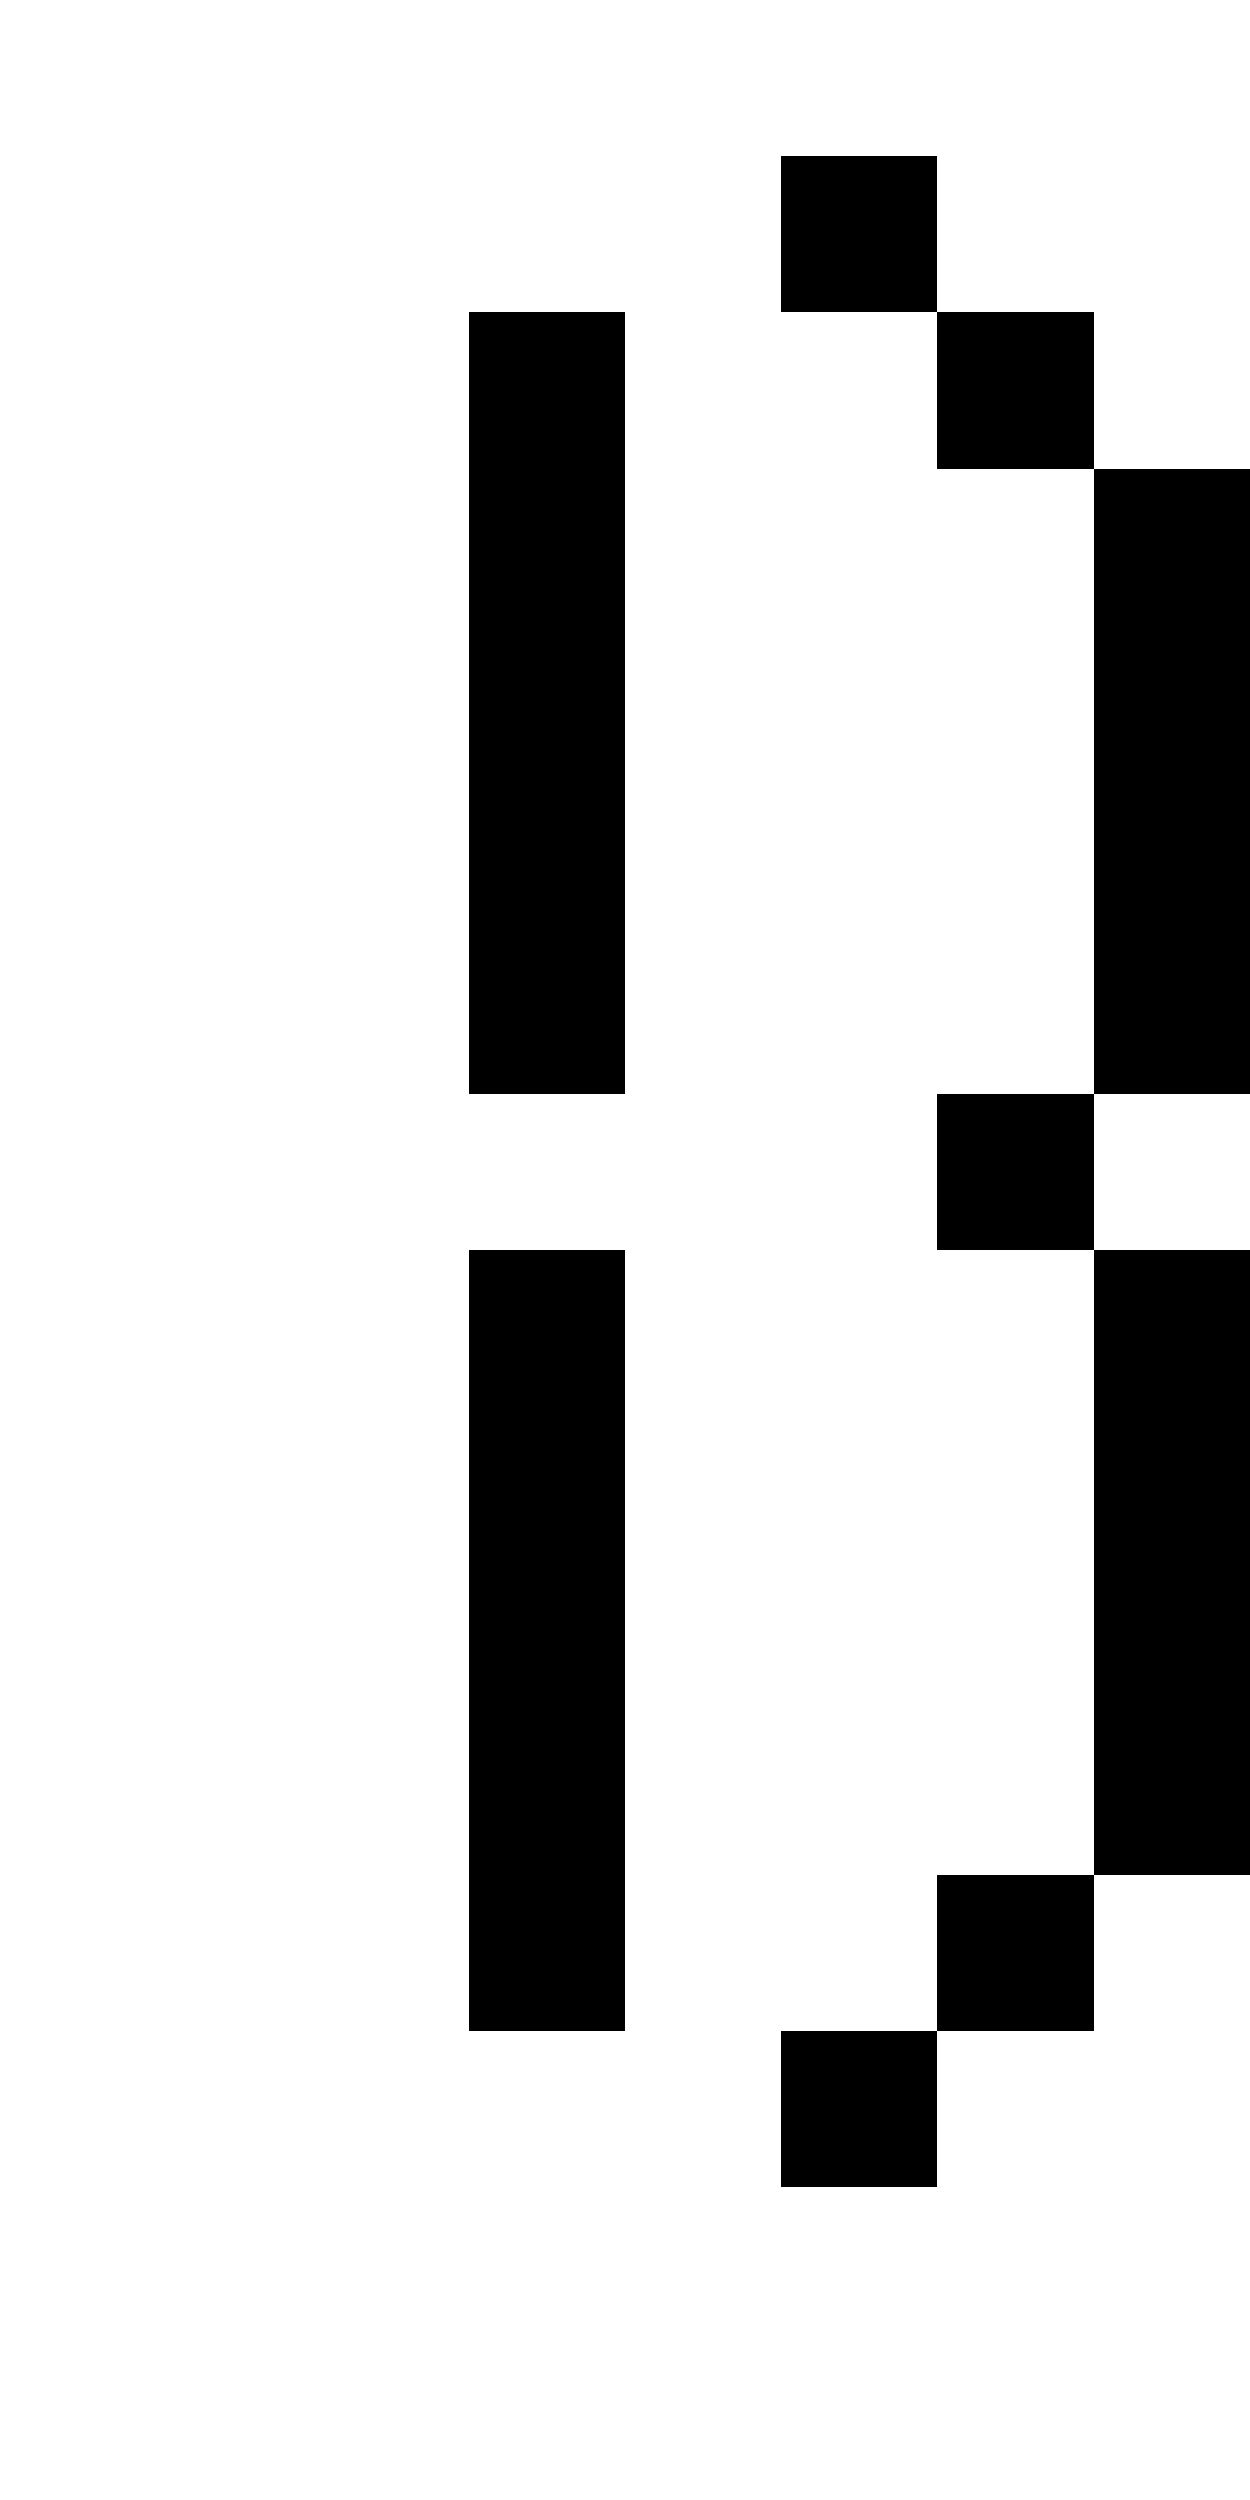
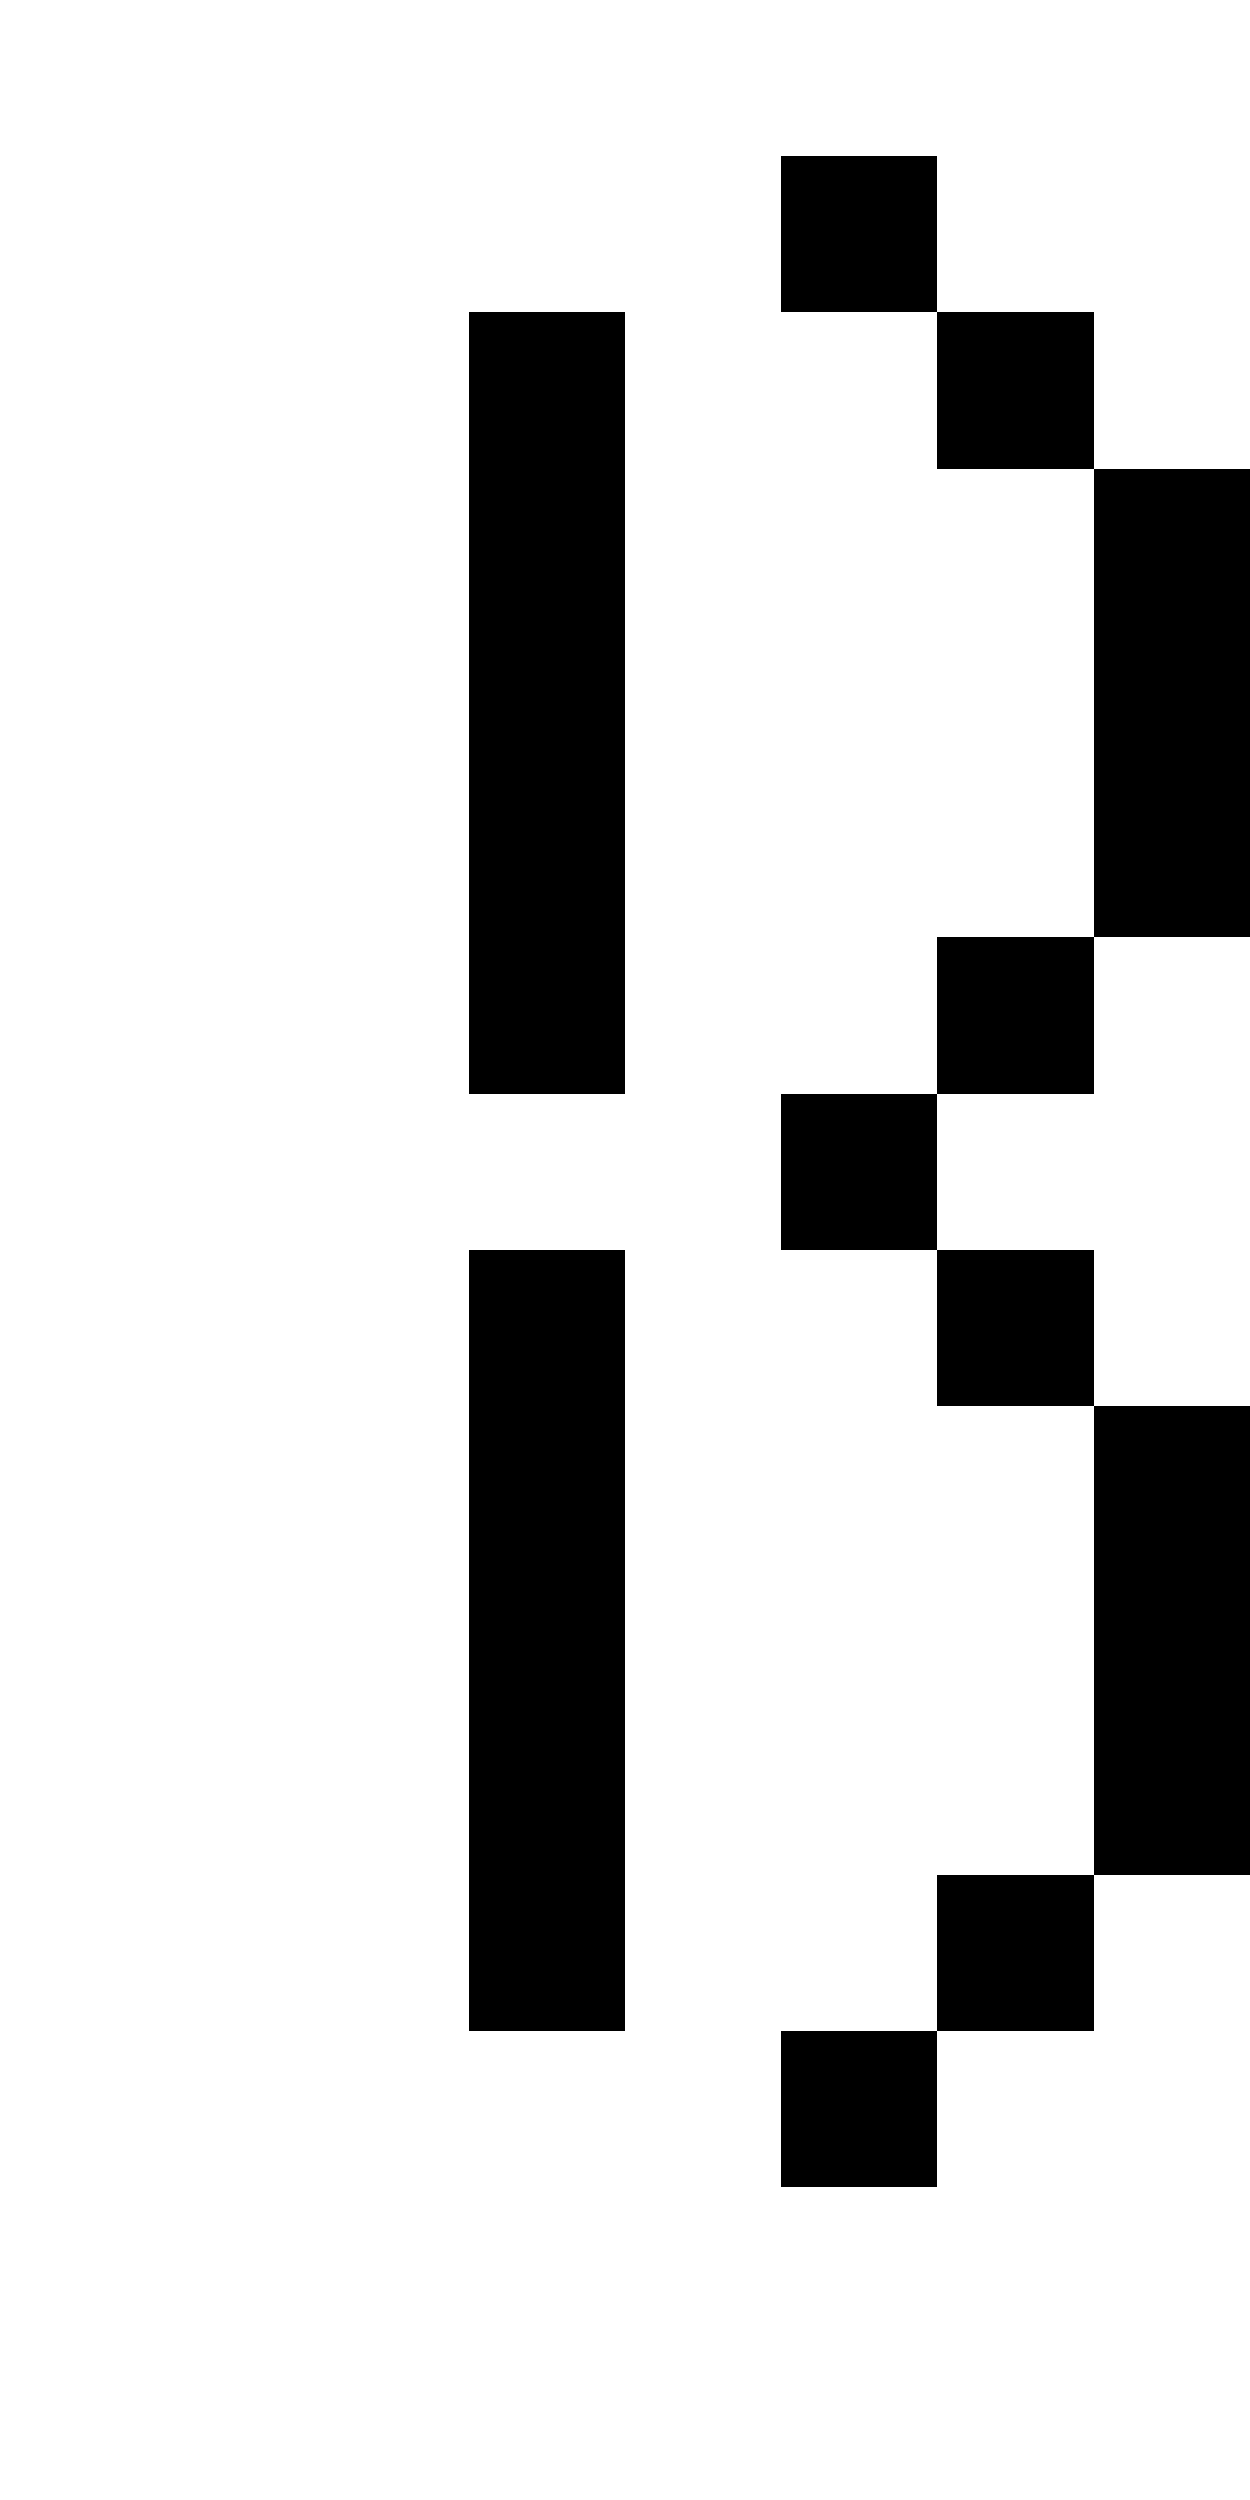
<svg xmlns="http://www.w3.org/2000/svg" baseProfile="full" height="64px" version="1.1" width="32px">
  <defs />
  <rect fill="rgb(255,255,255)" height="4px" shape-rendering="crispEdges" width="4px" x="4px" y="4px" />
  <rect fill="rgb(255,255,255)" height="4px" shape-rendering="crispEdges" width="4px" x="4px" y="8px" />
  <rect fill="rgb(255,255,255)" height="4px" shape-rendering="crispEdges" width="4px" x="4px" y="12px" />
  <rect fill="rgb(255,255,255)" height="4px" shape-rendering="crispEdges" width="4px" x="4px" y="16px" />
  <rect fill="rgb(255,255,255)" height="4px" shape-rendering="crispEdges" width="4px" x="4px" y="20px" />
  <rect fill="rgb(255,255,255)" height="4px" shape-rendering="crispEdges" width="4px" x="4px" y="24px" />
  <rect fill="rgb(255,255,255)" height="4px" shape-rendering="crispEdges" width="4px" x="4px" y="28px" />
  <rect fill="rgb(255,255,255)" height="4px" shape-rendering="crispEdges" width="4px" x="4px" y="32px" />
  <rect fill="rgb(255,255,255)" height="4px" shape-rendering="crispEdges" width="4px" x="4px" y="36px" />
  <rect fill="rgb(255,255,255)" height="4px" shape-rendering="crispEdges" width="4px" x="4px" y="40px" />
  <rect fill="rgb(255,255,255)" height="4px" shape-rendering="crispEdges" width="4px" x="4px" y="44px" />
  <rect fill="rgb(255,255,255)" height="4px" shape-rendering="crispEdges" width="4px" x="4px" y="48px" />
  <rect fill="rgb(255,255,255)" height="4px" shape-rendering="crispEdges" width="4px" x="4px" y="52px" />
  <rect fill="rgb(255,255,255)" height="4px" shape-rendering="crispEdges" width="4px" x="8px" y="4px" />
  <rect fill="rgb(255,255,255)" height="4px" shape-rendering="crispEdges" width="4px" x="8px" y="8px" />
  <rect fill="rgb(255,255,255)" height="4px" shape-rendering="crispEdges" width="4px" x="8px" y="12px" />
  <rect fill="rgb(255,255,255)" height="4px" shape-rendering="crispEdges" width="4px" x="8px" y="16px" />
  <rect fill="rgb(255,255,255)" height="4px" shape-rendering="crispEdges" width="4px" x="8px" y="20px" />
  <rect fill="rgb(255,255,255)" height="4px" shape-rendering="crispEdges" width="4px" x="8px" y="24px" />
  <rect fill="rgb(255,255,255)" height="4px" shape-rendering="crispEdges" width="4px" x="8px" y="28px" />
  <rect fill="rgb(255,255,255)" height="4px" shape-rendering="crispEdges" width="4px" x="8px" y="32px" />
  <rect fill="rgb(255,255,255)" height="4px" shape-rendering="crispEdges" width="4px" x="8px" y="36px" />
  <rect fill="rgb(255,255,255)" height="4px" shape-rendering="crispEdges" width="4px" x="8px" y="40px" />
  <rect fill="rgb(255,255,255)" height="4px" shape-rendering="crispEdges" width="4px" x="8px" y="44px" />
  <rect fill="rgb(255,255,255)" height="4px" shape-rendering="crispEdges" width="4px" x="8px" y="48px" />
  <rect fill="rgb(255,255,255)" height="4px" shape-rendering="crispEdges" width="4px" x="8px" y="52px" />
  <rect fill="rgb(255,255,255)" height="4px" shape-rendering="crispEdges" width="4px" x="12px" y="4px" />
  <rect fill="rgb(0,0,0)" height="4px" shape-rendering="crispEdges" width="4px" x="12px" y="8px" />
  <rect fill="rgb(0,0,0)" height="4px" shape-rendering="crispEdges" width="4px" x="12px" y="12px" />
  <rect fill="rgb(0,0,0)" height="4px" shape-rendering="crispEdges" width="4px" x="12px" y="16px" />
  <rect fill="rgb(0,0,0)" height="4px" shape-rendering="crispEdges" width="4px" x="12px" y="20px" />
  <rect fill="rgb(0,0,0)" height="4px" shape-rendering="crispEdges" width="4px" x="12px" y="24px" />
  <rect fill="rgb(255,255,255)" height="4px" shape-rendering="crispEdges" width="4px" x="12px" y="28px" />
  <rect fill="rgb(0,0,0)" height="4px" shape-rendering="crispEdges" width="4px" x="12px" y="32px" />
  <rect fill="rgb(0,0,0)" height="4px" shape-rendering="crispEdges" width="4px" x="12px" y="36px" />
  <rect fill="rgb(0,0,0)" height="4px" shape-rendering="crispEdges" width="4px" x="12px" y="40px" />
  <rect fill="rgb(0,0,0)" height="4px" shape-rendering="crispEdges" width="4px" x="12px" y="44px" />
  <rect fill="rgb(0,0,0)" height="4px" shape-rendering="crispEdges" width="4px" x="12px" y="48px" />
  <rect fill="rgb(255,255,255)" height="4px" shape-rendering="crispEdges" width="4px" x="12px" y="52px" />
  <rect fill="rgb(255,255,255)" height="4px" shape-rendering="crispEdges" width="4px" x="16px" y="4px" />
  <rect fill="rgb(255,255,255)" height="4px" shape-rendering="crispEdges" width="4px" x="16px" y="28px" />
  <rect fill="rgb(255,255,255)" height="4px" shape-rendering="crispEdges" width="4px" x="16px" y="52px" />
  <rect fill="rgb(0,0,0)" height="4px" shape-rendering="crispEdges" width="4px" x="20px" y="4px" />
  <rect fill="rgb(255,255,255)" height="4px" shape-rendering="crispEdges" width="4px" x="20px" y="8px" />
  <rect fill="rgb(255,255,255)" height="4px" shape-rendering="crispEdges" width="4px" x="20px" y="12px" />
  <rect fill="rgb(255,255,255)" height="4px" shape-rendering="crispEdges" width="4px" x="20px" y="16px" />
  <rect fill="rgb(255,255,255)" height="4px" shape-rendering="crispEdges" width="4px" x="20px" y="20px" />
  <rect fill="rgb(255,255,255)" height="4px" shape-rendering="crispEdges" width="4px" x="20px" y="24px" />
-   <rect fill="rgb(255,255,255)" height="4px" shape-rendering="crispEdges" width="4px" x="20px" y="28px" />
+   <rect fill="rgb(0,0,0)" height="4px" shape-rendering="crispEdges" width="4px" x="20px" y="28px" />
  <rect fill="rgb(255,255,255)" height="4px" shape-rendering="crispEdges" width="4px" x="20px" y="32px" />
  <rect fill="rgb(255,255,255)" height="4px" shape-rendering="crispEdges" width="4px" x="20px" y="36px" />
  <rect fill="rgb(255,255,255)" height="4px" shape-rendering="crispEdges" width="4px" x="20px" y="40px" />
  <rect fill="rgb(255,255,255)" height="4px" shape-rendering="crispEdges" width="4px" x="20px" y="44px" />
  <rect fill="rgb(255,255,255)" height="4px" shape-rendering="crispEdges" width="4px" x="20px" y="48px" />
  <rect fill="rgb(0,0,0)" height="4px" shape-rendering="crispEdges" width="4px" x="20px" y="52px" />
  <rect fill="rgb(0,0,0)" height="4px" shape-rendering="crispEdges" width="4px" x="24px" y="8px" />
  <rect fill="rgb(255,255,255)" height="4px" shape-rendering="crispEdges" width="4px" x="24px" y="12px" />
  <rect fill="rgb(255,255,255)" height="4px" shape-rendering="crispEdges" width="4px" x="24px" y="16px" />
  <rect fill="rgb(255,255,255)" height="4px" shape-rendering="crispEdges" width="4px" x="24px" y="20px" />
-   <rect fill="rgb(255,255,255)" height="4px" shape-rendering="crispEdges" width="4px" x="24px" y="24px" />
-   <rect fill="rgb(0,0,0)" height="4px" shape-rendering="crispEdges" width="4px" x="24px" y="28px" />
-   <rect fill="rgb(255,255,255)" height="4px" shape-rendering="crispEdges" width="4px" x="24px" y="32px" />
+   <rect fill="rgb(0,0,0)" height="4px" shape-rendering="crispEdges" width="4px" x="24px" y="24px" />
+   <rect fill="rgb(0,0,0)" height="4px" shape-rendering="crispEdges" width="4px" x="24px" y="32px" />
  <rect fill="rgb(255,255,255)" height="4px" shape-rendering="crispEdges" width="4px" x="24px" y="36px" />
  <rect fill="rgb(255,255,255)" height="4px" shape-rendering="crispEdges" width="4px" x="24px" y="40px" />
  <rect fill="rgb(255,255,255)" height="4px" shape-rendering="crispEdges" width="4px" x="24px" y="44px" />
  <rect fill="rgb(0,0,0)" height="4px" shape-rendering="crispEdges" width="4px" x="24px" y="48px" />
  <rect fill="rgb(0,0,0)" height="4px" shape-rendering="crispEdges" width="4px" x="28px" y="12px" />
  <rect fill="rgb(0,0,0)" height="4px" shape-rendering="crispEdges" width="4px" x="28px" y="16px" />
  <rect fill="rgb(0,0,0)" height="4px" shape-rendering="crispEdges" width="4px" x="28px" y="20px" />
-   <rect fill="rgb(0,0,0)" height="4px" shape-rendering="crispEdges" width="4px" x="28px" y="24px" />
-   <rect fill="rgb(0,0,0)" height="4px" shape-rendering="crispEdges" width="4px" x="28px" y="32px" />
  <rect fill="rgb(0,0,0)" height="4px" shape-rendering="crispEdges" width="4px" x="28px" y="36px" />
  <rect fill="rgb(0,0,0)" height="4px" shape-rendering="crispEdges" width="4px" x="28px" y="40px" />
  <rect fill="rgb(0,0,0)" height="4px" shape-rendering="crispEdges" width="4px" x="28px" y="44px" />
</svg>
